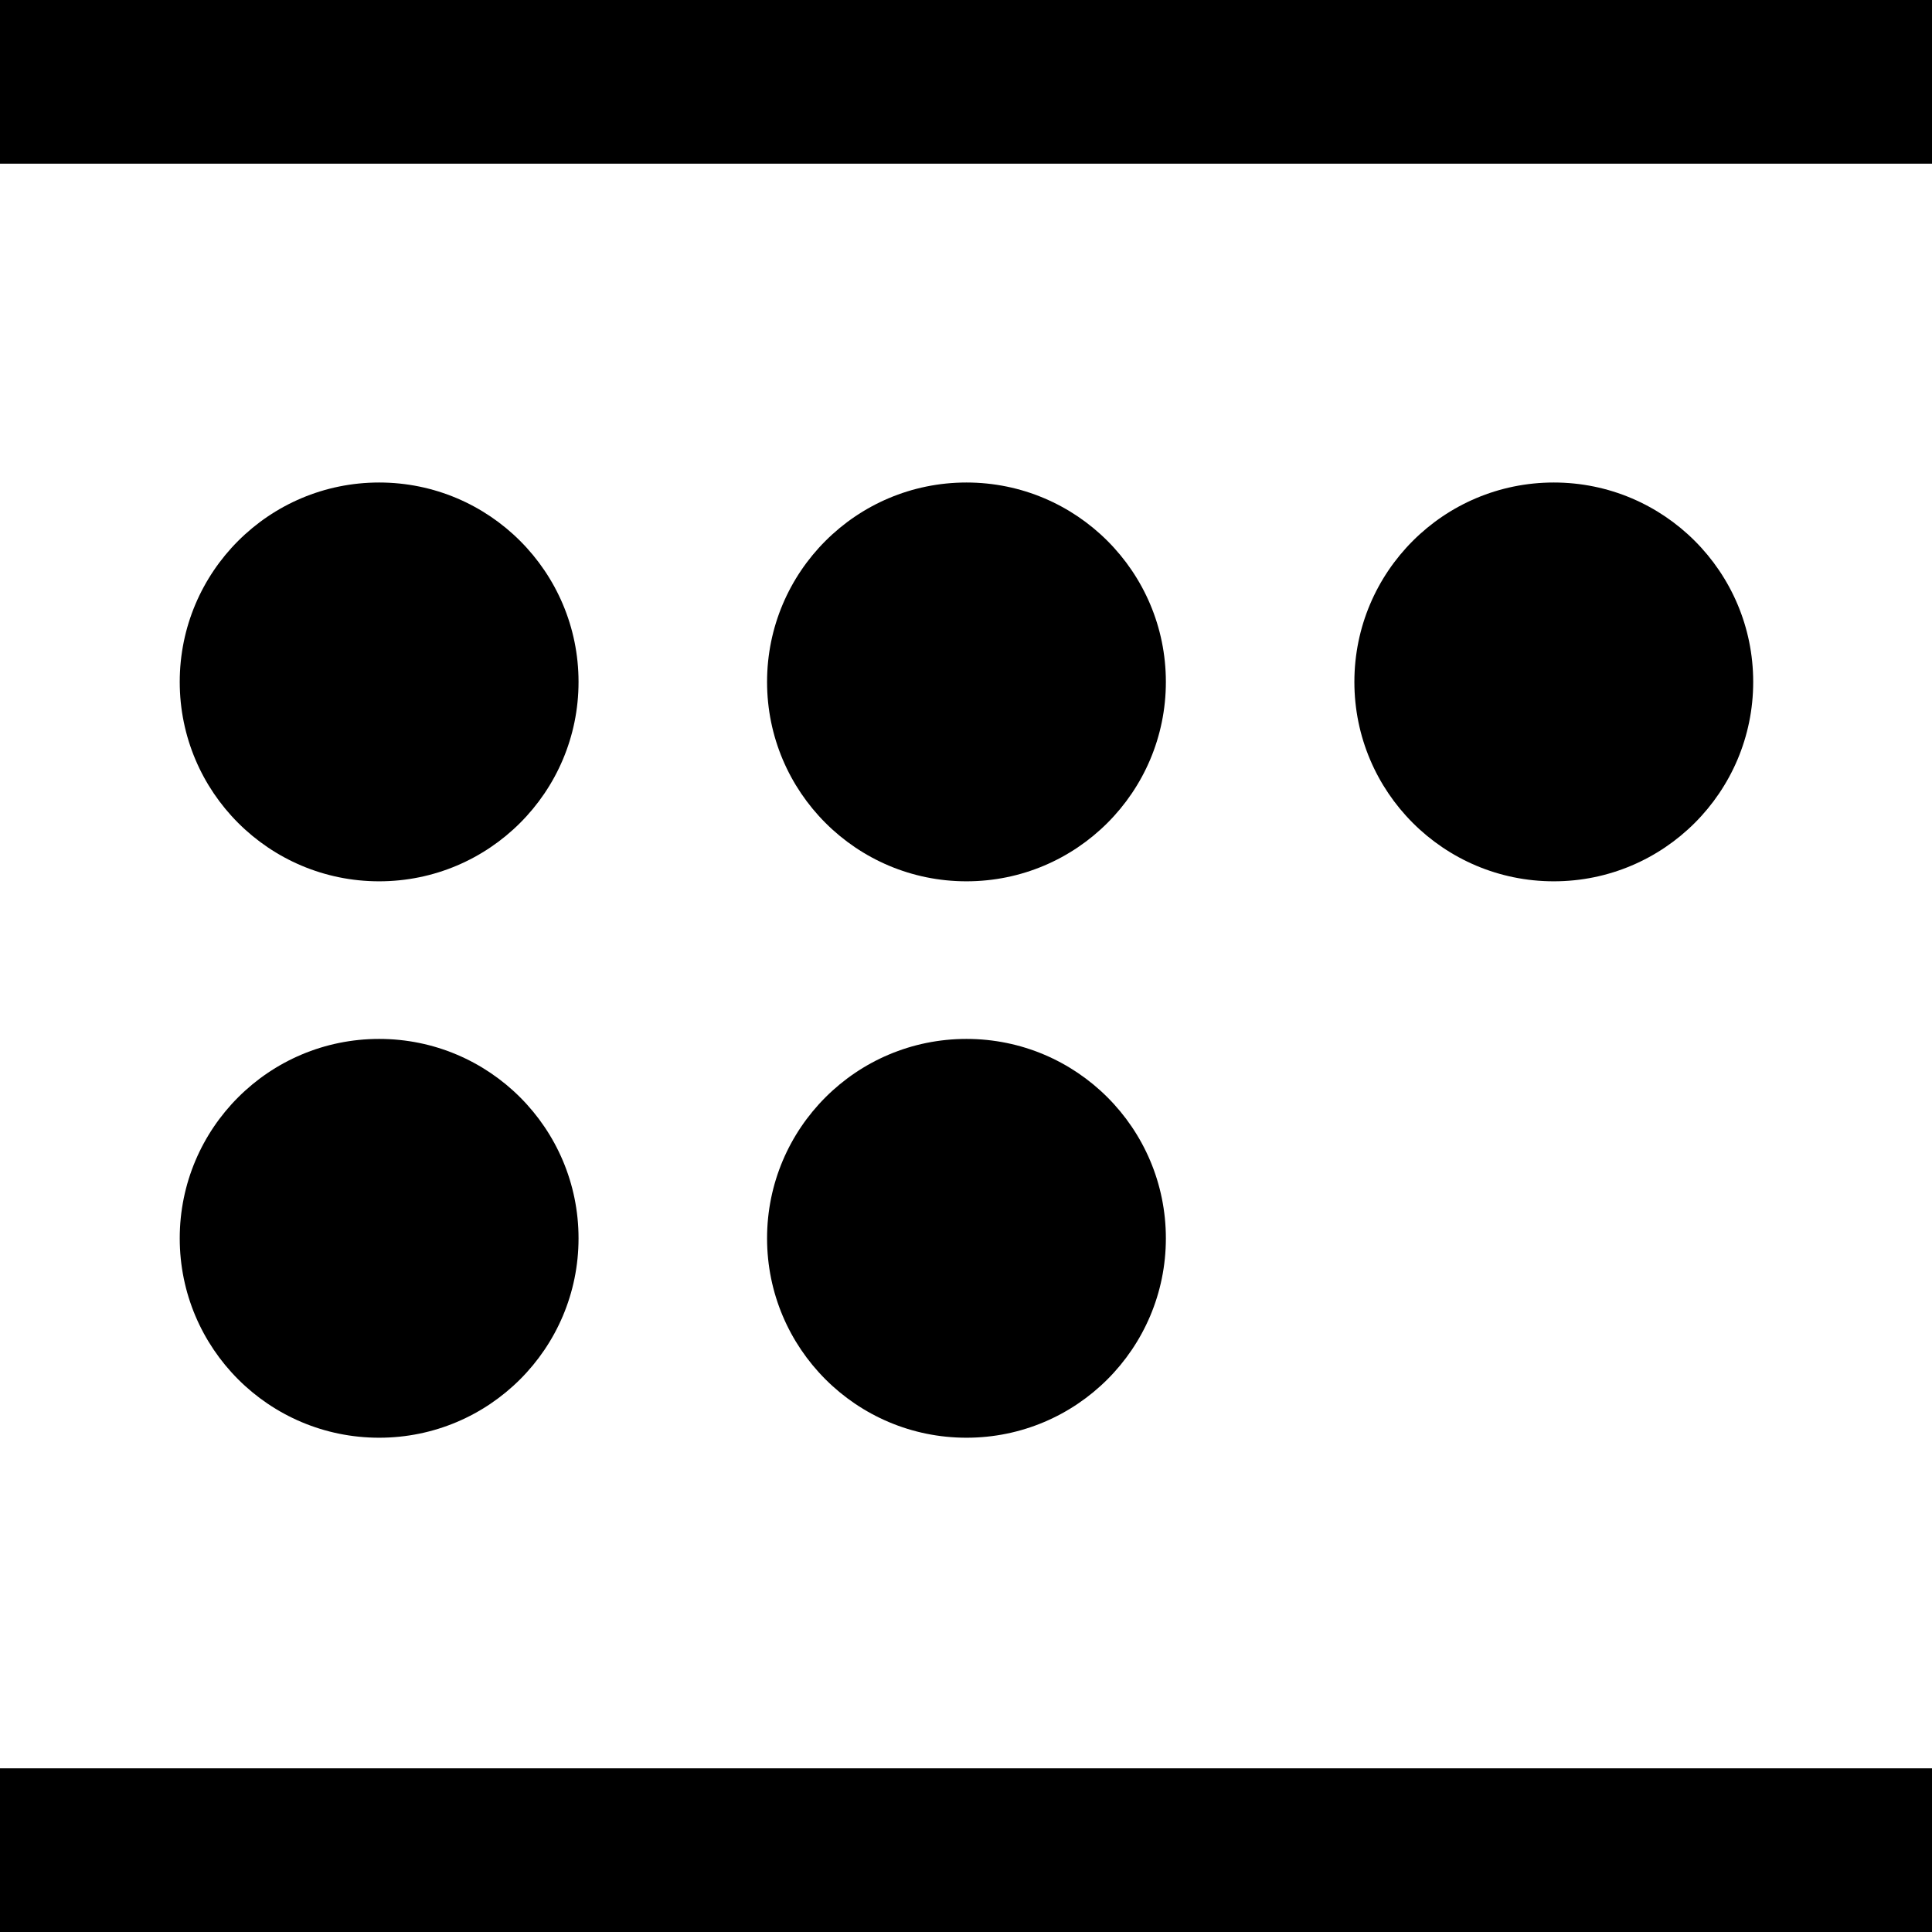
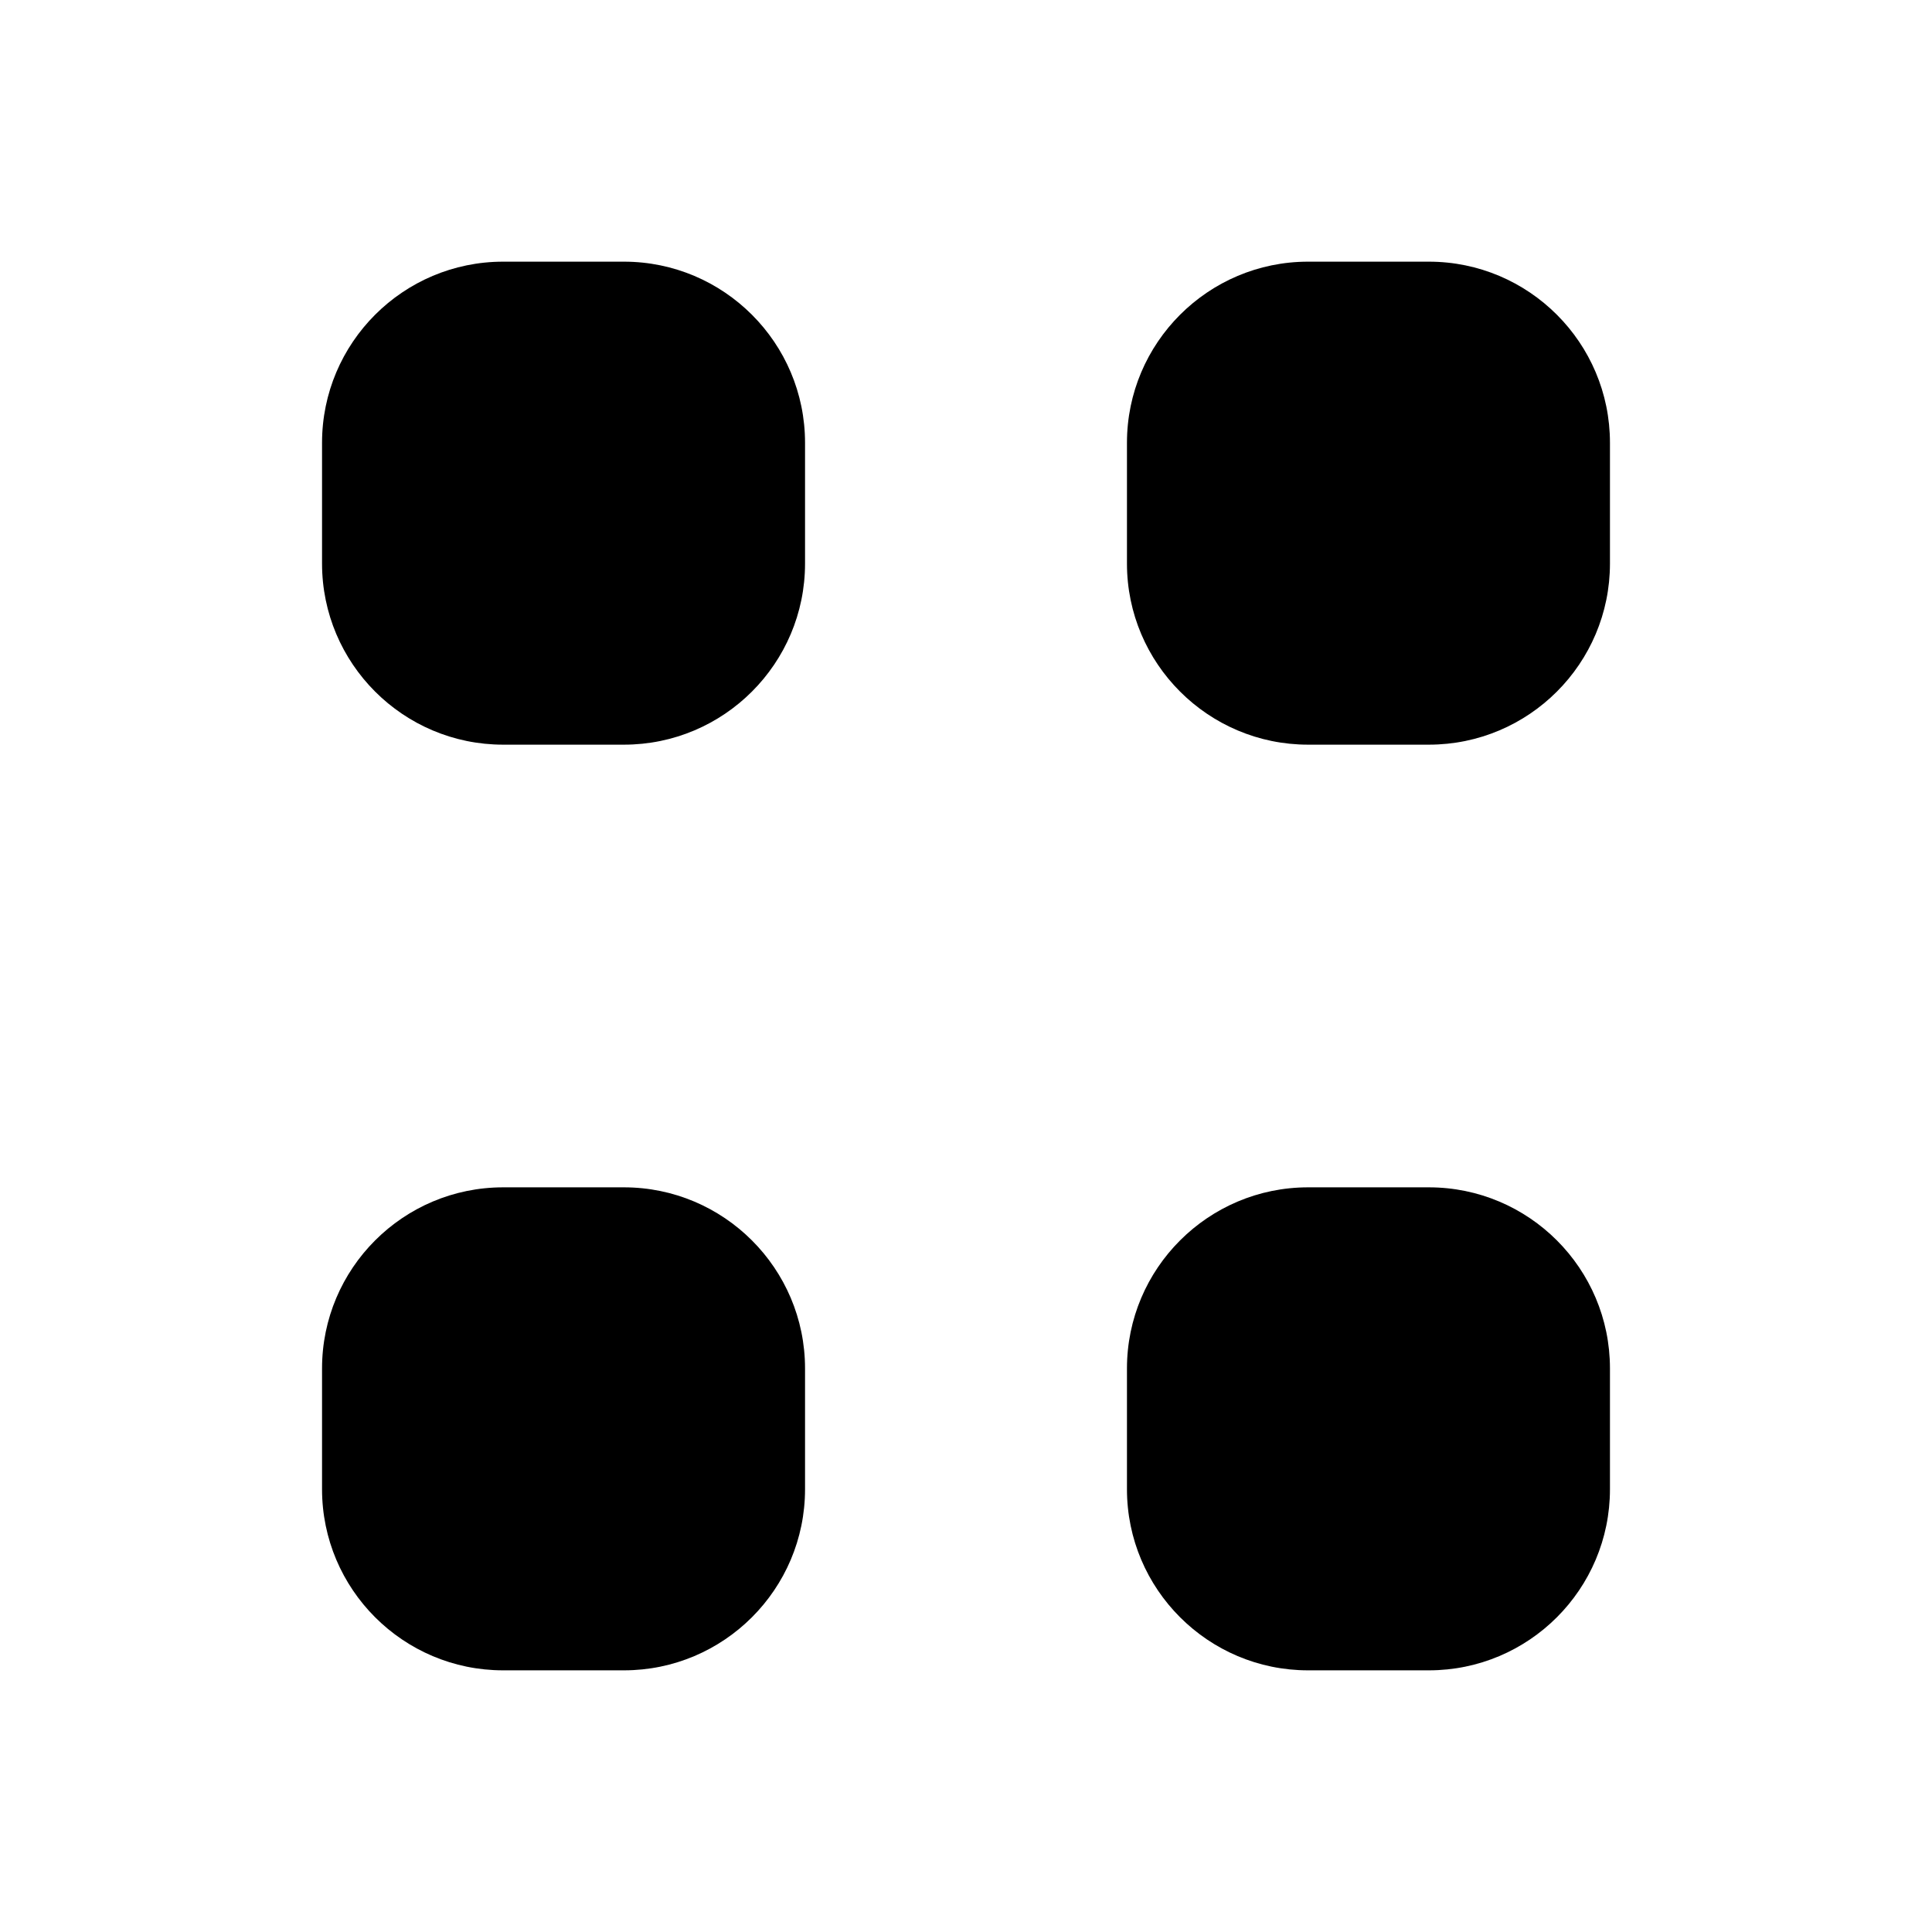
- <svg xmlns="http://www.w3.org/2000/svg" width="500" height="500" viewBox="0 0 132.292 132.292">
-   <path d="M0 0v11.207h132.292V0Zm25.961 33.039c-7.54 0-13.654 6.113-13.654 13.654 0 7.541 6.113 13.654 13.654 13.654 7.541 0 13.654-6.113 13.654-13.654 0-7.54-6.113-13.654-13.654-13.654zm40.217 0c-7.541 0-13.654 6.113-13.654 13.654 0 7.541 6.113 13.654 13.654 13.654 7.541 0 13.654-6.113 13.654-13.654 0-7.54-6.113-13.654-13.654-13.654zm40.217 0c-7.541 0-13.655 6.113-13.655 13.654 0 7.541 6.114 13.654 13.655 13.654 7.54 0 13.654-6.113 13.654-13.654 0-7.54-6.113-13.654-13.654-13.654zm-80.434 38.1c-7.54 0-13.654 6.113-13.654 13.654 0 7.541 6.113 13.655 13.654 13.654 7.541 0 13.654-6.113 13.654-13.654 0-7.54-6.113-13.654-13.654-13.654zm40.217 0c-7.541 0-13.654 6.113-13.654 13.654 0 7.541 6.113 13.655 13.654 13.654 7.541 0 13.654-6.113 13.654-13.654 0-7.54-6.113-13.654-13.654-13.654ZM0 121.085v11.207h132.292v-11.207z" />
+ <svg xmlns="http://www.w3.org/2000/svg" viewBox="0 0 16 16" stroke-linecap="round" stroke-linejoin="round">
+   <path d="m1.333.667h13.334m-13.334 14.666h13.334m-8-3c0 .828-.673 1.5-1.5 1.5h-1c-.828 0-1.5-.672-1.5-1.5v-1c0-.828.672-1.5 1.5-1.5h1c.827 0 1.5.672 1.5 1.5zm0-7.666c0 .828-.673 1.5-1.5 1.5h-1c-.828 0-1.5-.672-1.5-1.5v-1c0-.828.672-1.5 1.5-1.5h1c.827 0 1.5.672 1.5 1.5zm6.666 7.666c0 .828-.672 1.5-1.5 1.5h-1c-.827 0-1.5-.672-1.5-1.5v-1c0-.828.673-1.5 1.5-1.5h1c.828 0 1.5.672 1.5 1.5zm0-7.666c0 .828-.672 1.5-1.5 1.5h-1c-.827 0-1.5-.672-1.5-1.5v-1c0-.828.673-1.5 1.5-1.5h1c.828 0 1.5.672 1.5 1.5z" />
</svg>
